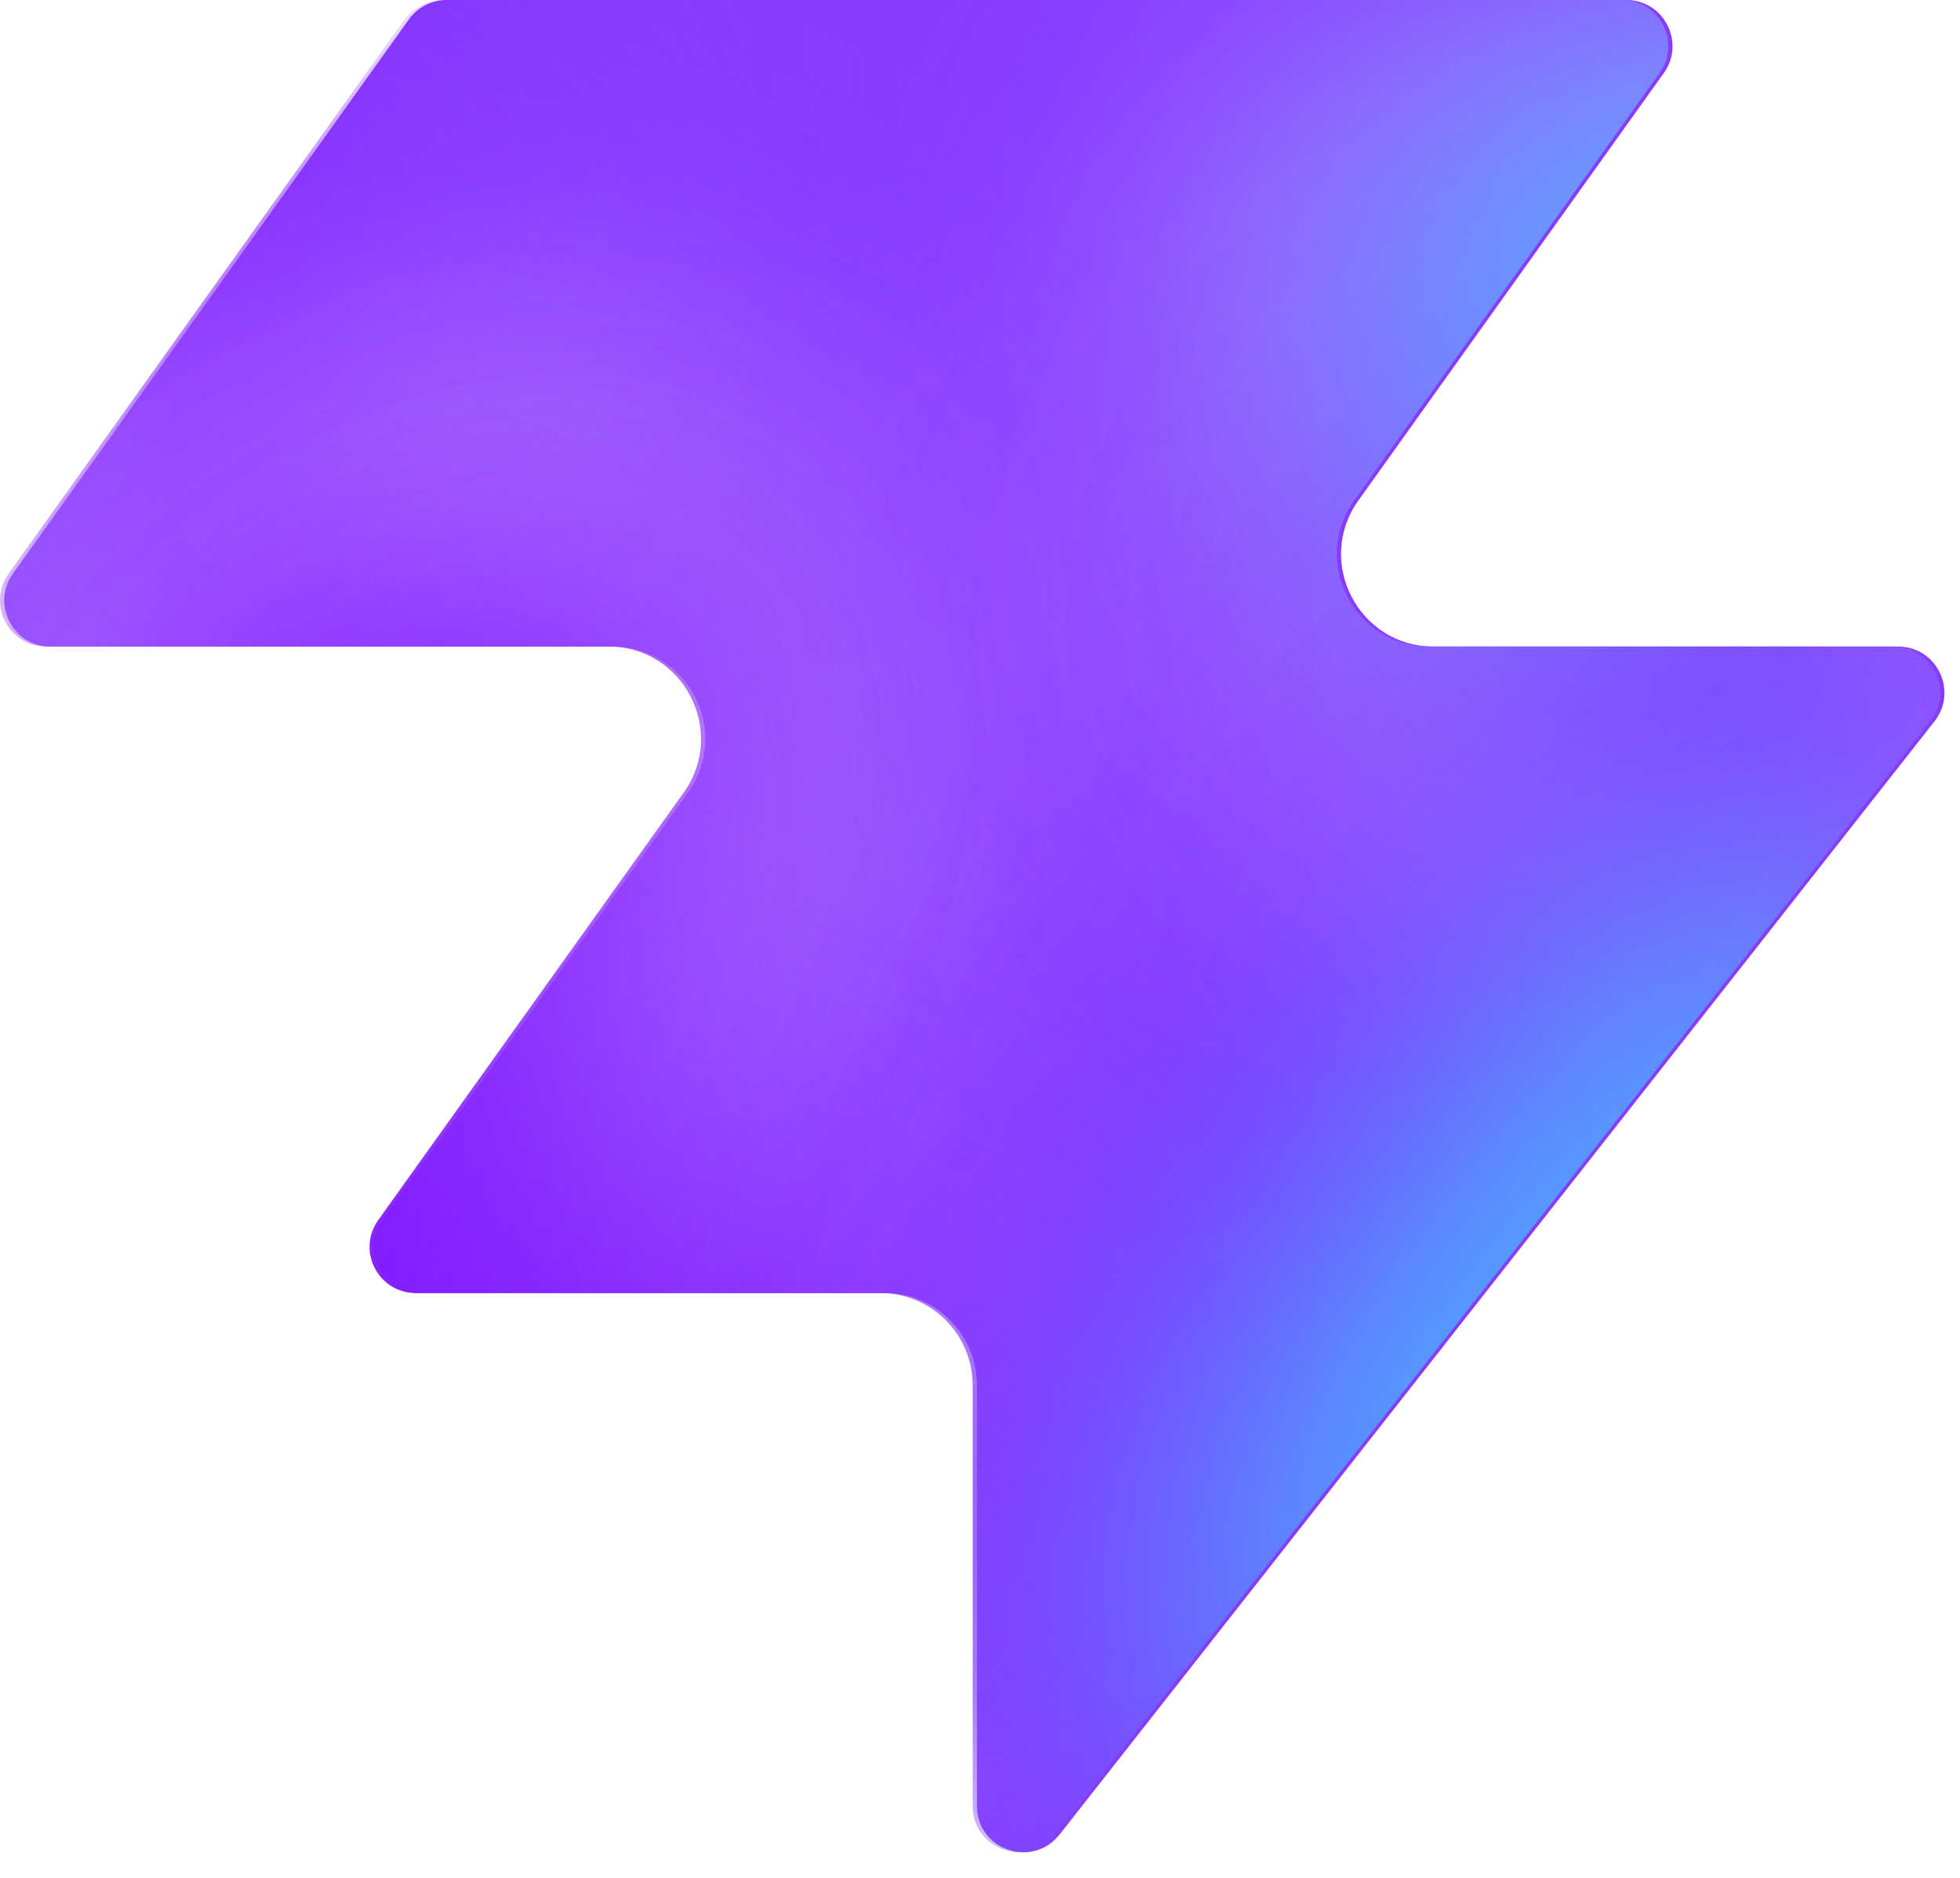
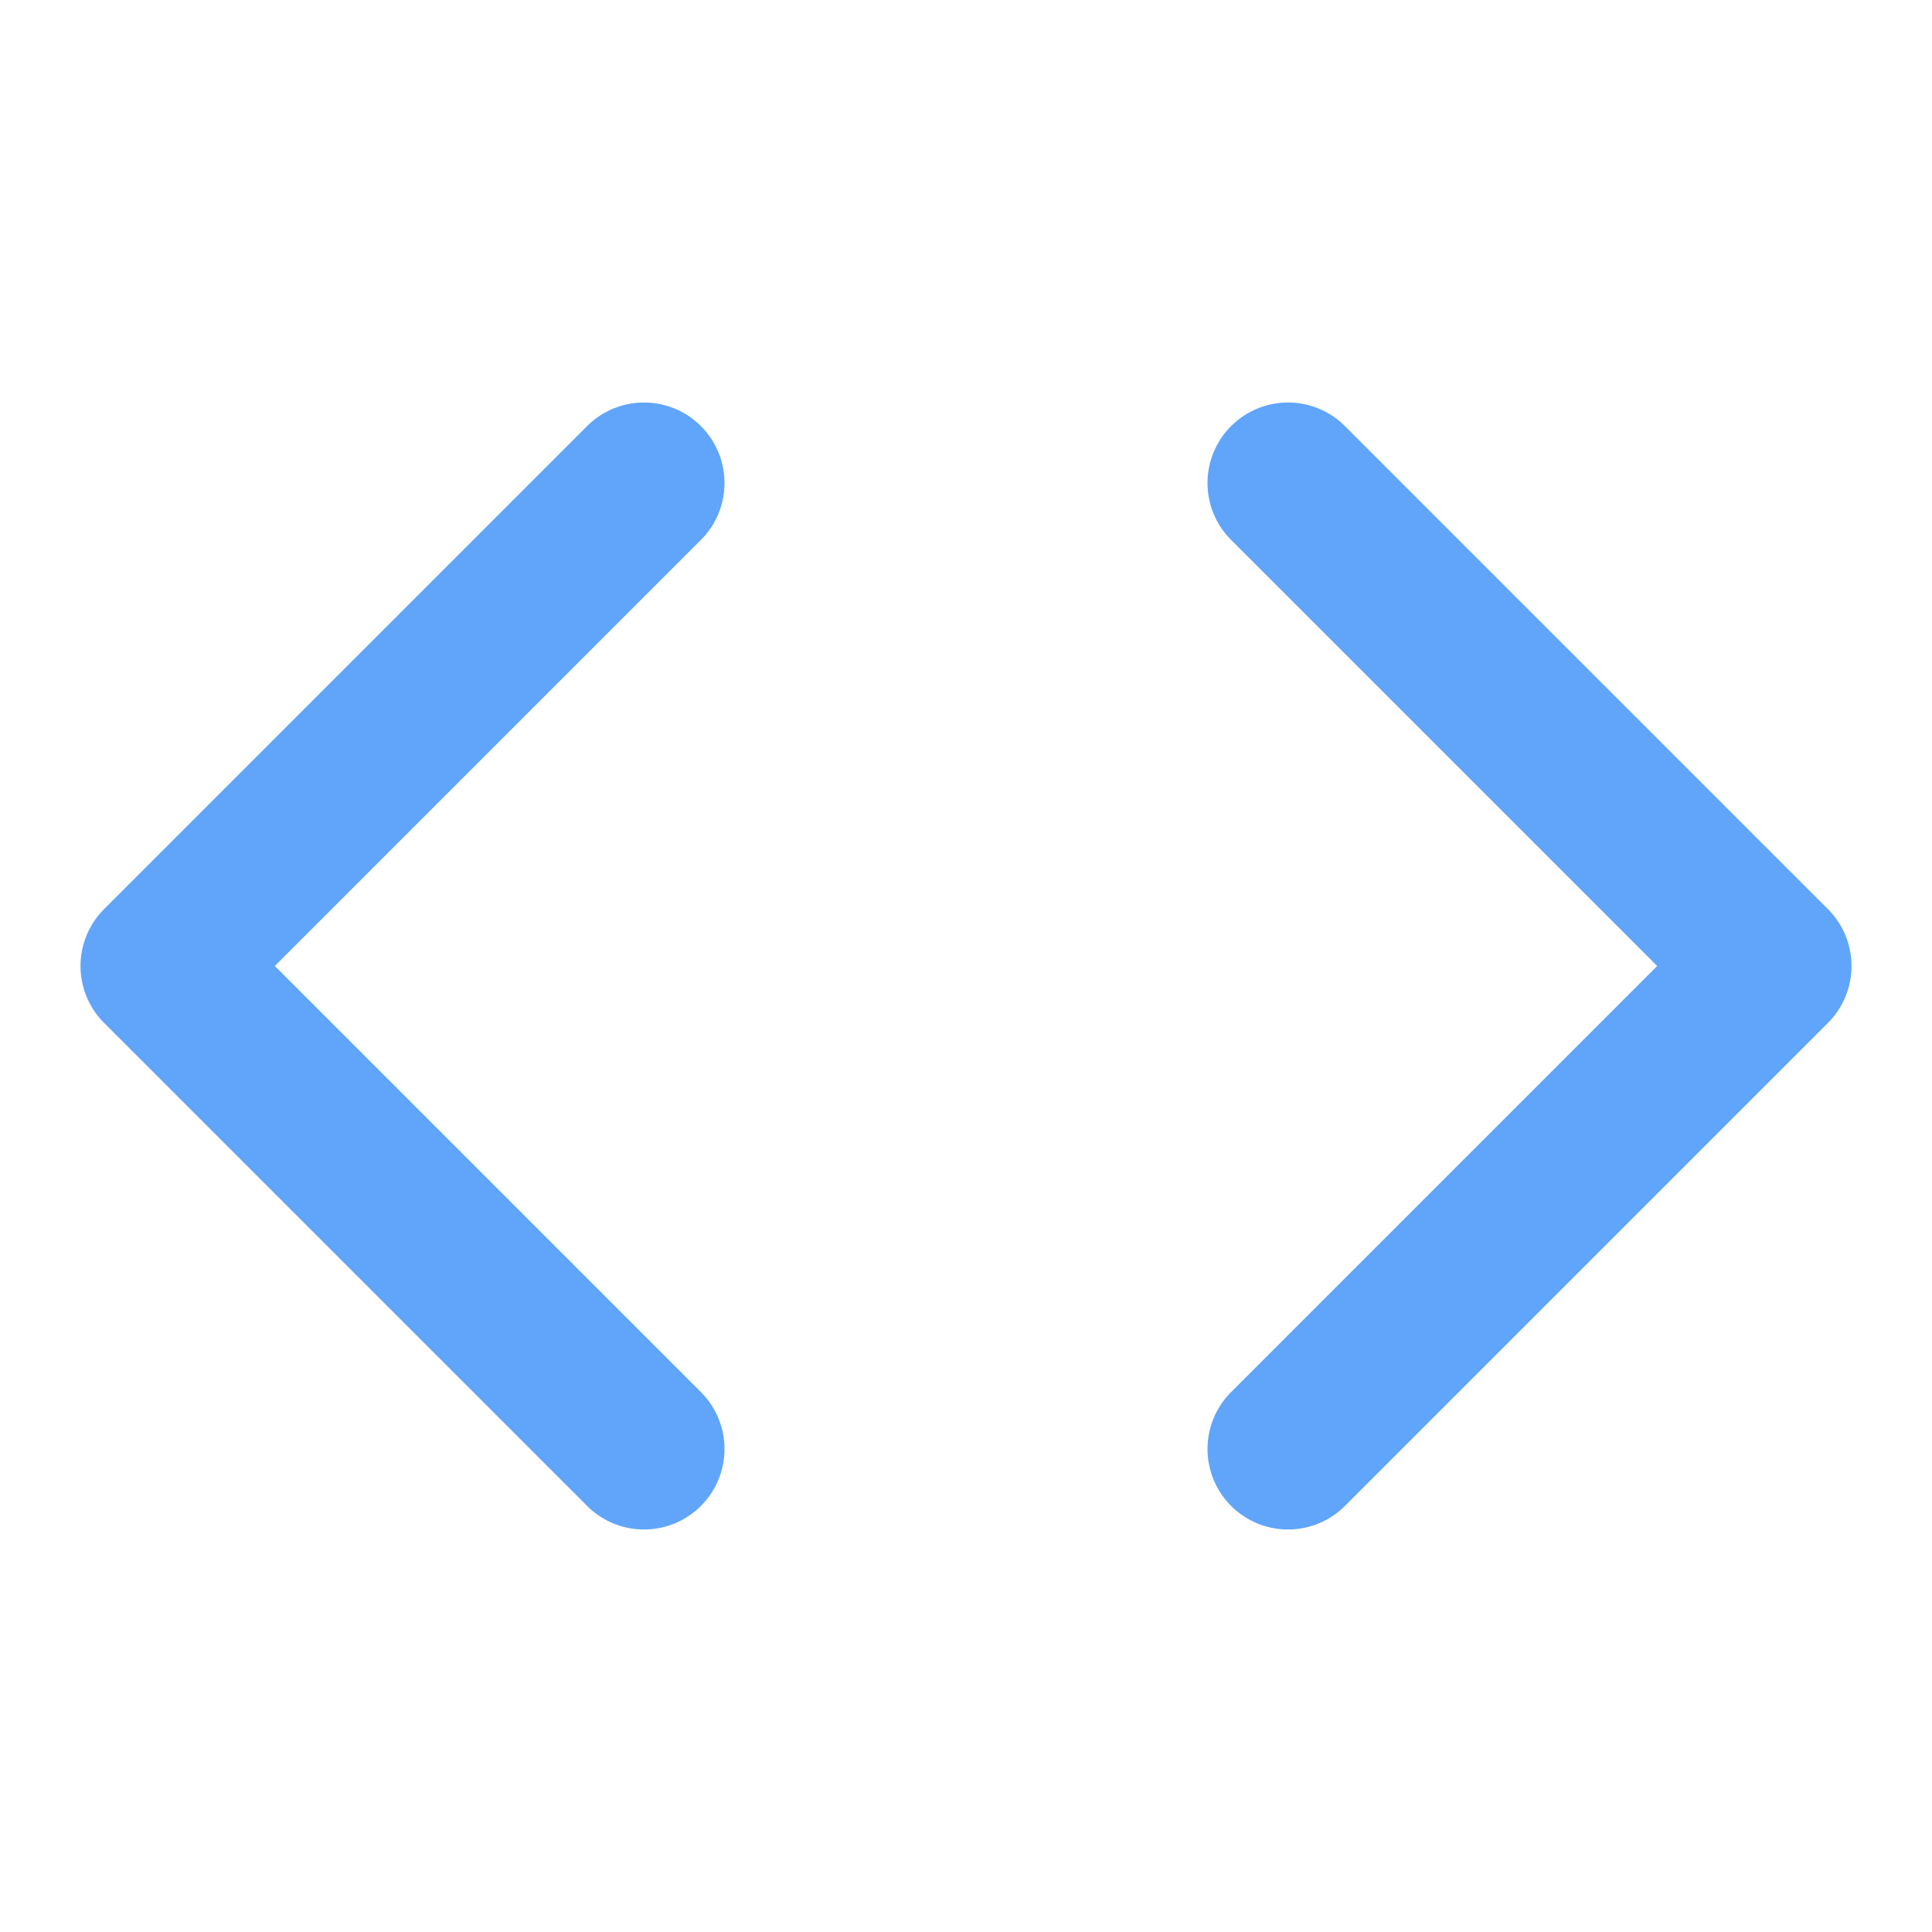
- <svg xmlns="http://www.w3.org/2000/svg" width="48" height="46" fill="none" viewBox="0 0 48 46">
-   <path fill="#863bff" d="M25.946 44.938c-.664.845-2.021.375-2.021-.698V33.937a2.26 2.26 0 0 0-2.262-2.262H10.287c-.92 0-1.456-1.04-.92-1.788l7.48-10.471c1.07-1.497 0-3.578-1.842-3.578H1.237c-.92 0-1.456-1.04-.92-1.788L10.013.474c.214-.297.556-.474.92-.474h28.894c.92 0 1.456 1.04.92 1.788l-7.48 10.471c-1.07 1.498 0 3.579 1.842 3.579h11.377c.943 0 1.473 1.088.89 1.83L25.947 44.94z" style="fill:#863bff;fill:color(display-p3 .525 .23 1);fill-opacity:1" />
-   <mask id="a" width="48" height="46" x="0" y="0" maskUnits="userSpaceOnUse" style="mask-type:alpha">
-     <path fill="#000" d="M25.842 44.938c-.664.844-2.021.375-2.021-.698V33.937a2.26 2.26 0 0 0-2.262-2.262H10.183c-.92 0-1.456-1.04-.92-1.788l7.48-10.471c1.07-1.498 0-3.579-1.842-3.579H1.133c-.92 0-1.456-1.04-.92-1.787L9.91.473c.214-.297.556-.474.92-.474h28.894c.92 0 1.456 1.04.92 1.788l-7.48 10.471c-1.07 1.498 0 3.578 1.842 3.578h11.377c.943 0 1.473 1.088.89 1.832L25.843 44.94z" style="fill:#000;fill-opacity:1" />
-   </mask>
-   <g mask="url(#a)">
-     <g filter="url(#b)">
-       <ellipse cx="5.508" cy="14.704" fill="#ede6ff" rx="5.508" ry="14.704" style="fill:#ede6ff;fill:color(display-p3 .927 .903 1);fill-opacity:1" transform="matrix(.00324 1 1 -.00324 -4.47 31.516)" />
-     </g>
-     <g filter="url(#c)">
-       <ellipse cx="10.399" cy="29.851" fill="#ede6ff" rx="10.399" ry="29.851" style="fill:#ede6ff;fill:color(display-p3 .927 .903 1);fill-opacity:1" transform="matrix(.00324 1 1 -.00324 -39.328 7.883)" />
-     </g>
-     <g filter="url(#d)">
-       <ellipse cx="5.508" cy="30.487" fill="#7e14ff" rx="5.508" ry="30.487" style="fill:#7e14ff;fill:color(display-p3 .492 .077 1);fill-opacity:1" transform="rotate(89.814 -25.913 -14.639)scale(1 -1)" />
-     </g>
-     <g filter="url(#e)">
-       <ellipse cx="5.508" cy="30.599" fill="#7e14ff" rx="5.508" ry="30.599" style="fill:#7e14ff;fill:color(display-p3 .492 .077 1);fill-opacity:1" transform="rotate(89.814 -32.644 -3.334)scale(1 -1)" />
-     </g>
-     <g filter="url(#f)">
-       <ellipse cx="5.508" cy="30.599" fill="#7e14ff" rx="5.508" ry="30.599" style="fill:#7e14ff;fill:color(display-p3 .492 .077 1);fill-opacity:1" transform="matrix(.00324 1 1 -.00324 -34.34 30.47)" />
-     </g>
-     <g filter="url(#g)">
-       <ellipse cx="14.072" cy="22.078" fill="#ede6ff" rx="14.072" ry="22.078" style="fill:#ede6ff;fill:color(display-p3 .927 .903 1);fill-opacity:1" transform="rotate(93.35 24.506 48.493)scale(-1 1)" />
-     </g>
-     <g filter="url(#h)">
-       <ellipse cx="3.47" cy="21.501" fill="#7e14ff" rx="3.47" ry="21.501" style="fill:#7e14ff;fill:color(display-p3 .492 .077 1);fill-opacity:1" transform="rotate(89.009 28.708 47.59)scale(-1 1)" />
-     </g>
-     <g filter="url(#i)">
-       <ellipse cx="3.47" cy="21.501" fill="#7e14ff" rx="3.47" ry="21.501" style="fill:#7e14ff;fill:color(display-p3 .492 .077 1);fill-opacity:1" transform="rotate(89.009 28.708 47.59)scale(-1 1)" />
-     </g>
-     <g filter="url(#j)">
-       <ellipse cx=".387" cy="8.972" fill="#7e14ff" rx="4.407" ry="29.108" style="fill:#7e14ff;fill:color(display-p3 .492 .077 1);fill-opacity:1" transform="rotate(39.51 .387 8.972)" />
-     </g>
-     <g filter="url(#k)">
-       <ellipse cx="47.523" cy="-6.092" fill="#7e14ff" rx="4.407" ry="29.108" style="fill:#7e14ff;fill:color(display-p3 .492 .077 1);fill-opacity:1" transform="rotate(37.892 47.523 -6.092)" />
-     </g>
-     <g filter="url(#l)">
-       <ellipse cx="41.412" cy="6.333" fill="#47bfff" rx="5.971" ry="9.665" style="fill:#47bfff;fill:color(display-p3 .28 .748 1);fill-opacity:1" transform="rotate(37.892 41.412 6.333)" />
-     </g>
-     <g filter="url(#m)">
-       <ellipse cx="-1.879" cy="38.332" fill="#7e14ff" rx="4.407" ry="29.108" style="fill:#7e14ff;fill:color(display-p3 .492 .077 1);fill-opacity:1" transform="rotate(37.892 -1.88 38.332)" />
-     </g>
-     <g filter="url(#n)">
-       <ellipse cx="-1.879" cy="38.332" fill="#7e14ff" rx="4.407" ry="29.108" style="fill:#7e14ff;fill:color(display-p3 .492 .077 1);fill-opacity:1" transform="rotate(37.892 -1.88 38.332)" />
-     </g>
-     <g filter="url(#o)">
-       <ellipse cx="35.651" cy="29.907" fill="#7e14ff" rx="4.407" ry="29.108" style="fill:#7e14ff;fill:color(display-p3 .492 .077 1);fill-opacity:1" transform="rotate(37.892 35.651 29.907)" />
-     </g>
-     <g filter="url(#p)">
-       <ellipse cx="38.418" cy="32.4" fill="#47bfff" rx="5.971" ry="15.297" style="fill:#47bfff;fill:color(display-p3 .28 .748 1);fill-opacity:1" transform="rotate(37.892 38.418 32.4)" />
-     </g>
-   </g>
-   <defs>
-     <filter id="b" width="60.045" height="41.654" x="-19.77" y="16.149" color-interpolation-filters="sRGB" filterUnits="userSpaceOnUse">
-       <feFlood flood-opacity="0" result="BackgroundImageFix" />
-       <feBlend in="SourceGraphic" in2="BackgroundImageFix" result="shape" />
-       <feGaussianBlur result="effect1_foregroundBlur_2002_17158" stdDeviation="7.659" />
-     </filter>
-     <filter id="c" width="90.34" height="51.437" x="-54.613" y="-7.533" color-interpolation-filters="sRGB" filterUnits="userSpaceOnUse">
-       <feFlood flood-opacity="0" result="BackgroundImageFix" />
-       <feBlend in="SourceGraphic" in2="BackgroundImageFix" result="shape" />
-       <feGaussianBlur result="effect1_foregroundBlur_2002_17158" stdDeviation="7.659" />
-     </filter>
-     <filter id="d" width="79.355" height="29.4" x="-49.64" y="2.03" color-interpolation-filters="sRGB" filterUnits="userSpaceOnUse">
-       <feFlood flood-opacity="0" result="BackgroundImageFix" />
-       <feBlend in="SourceGraphic" in2="BackgroundImageFix" result="shape" />
-       <feGaussianBlur result="effect1_foregroundBlur_2002_17158" stdDeviation="4.596" />
-     </filter>
-     <filter id="e" width="79.579" height="29.4" x="-45.045" y="20.029" color-interpolation-filters="sRGB" filterUnits="userSpaceOnUse">
-       <feFlood flood-opacity="0" result="BackgroundImageFix" />
-       <feBlend in="SourceGraphic" in2="BackgroundImageFix" result="shape" />
-       <feGaussianBlur result="effect1_foregroundBlur_2002_17158" stdDeviation="4.596" />
-     </filter>
-     <filter id="f" width="79.579" height="29.4" x="-43.513" y="21.178" color-interpolation-filters="sRGB" filterUnits="userSpaceOnUse">
-       <feFlood flood-opacity="0" result="BackgroundImageFix" />
-       <feBlend in="SourceGraphic" in2="BackgroundImageFix" result="shape" />
-       <feGaussianBlur result="effect1_foregroundBlur_2002_17158" stdDeviation="4.596" />
-     </filter>
-     <filter id="g" width="74.749" height="58.852" x="15.756" y="-17.901" color-interpolation-filters="sRGB" filterUnits="userSpaceOnUse">
-       <feFlood flood-opacity="0" result="BackgroundImageFix" />
-       <feBlend in="SourceGraphic" in2="BackgroundImageFix" result="shape" />
-       <feGaussianBlur result="effect1_foregroundBlur_2002_17158" stdDeviation="7.659" />
-     </filter>
-     <filter id="h" width="61.377" height="25.362" x="23.548" y="2.284" color-interpolation-filters="sRGB" filterUnits="userSpaceOnUse">
-       <feFlood flood-opacity="0" result="BackgroundImageFix" />
-       <feBlend in="SourceGraphic" in2="BackgroundImageFix" result="shape" />
-       <feGaussianBlur result="effect1_foregroundBlur_2002_17158" stdDeviation="4.596" />
-     </filter>
-     <filter id="i" width="61.377" height="25.362" x="23.548" y="2.284" color-interpolation-filters="sRGB" filterUnits="userSpaceOnUse">
-       <feFlood flood-opacity="0" result="BackgroundImageFix" />
-       <feBlend in="SourceGraphic" in2="BackgroundImageFix" result="shape" />
-       <feGaussianBlur result="effect1_foregroundBlur_2002_17158" stdDeviation="4.596" />
-     </filter>
-     <filter id="j" width="56.045" height="63.649" x="-27.636" y="-22.853" color-interpolation-filters="sRGB" filterUnits="userSpaceOnUse">
-       <feFlood flood-opacity="0" result="BackgroundImageFix" />
-       <feBlend in="SourceGraphic" in2="BackgroundImageFix" result="shape" />
-       <feGaussianBlur result="effect1_foregroundBlur_2002_17158" stdDeviation="4.596" />
-     </filter>
-     <filter id="k" width="54.814" height="64.646" x="20.116" y="-38.415" color-interpolation-filters="sRGB" filterUnits="userSpaceOnUse">
-       <feFlood flood-opacity="0" result="BackgroundImageFix" />
-       <feBlend in="SourceGraphic" in2="BackgroundImageFix" result="shape" />
-       <feGaussianBlur result="effect1_foregroundBlur_2002_17158" stdDeviation="4.596" />
-     </filter>
-     <filter id="l" width="33.541" height="35.313" x="24.641" y="-11.323" color-interpolation-filters="sRGB" filterUnits="userSpaceOnUse">
-       <feFlood flood-opacity="0" result="BackgroundImageFix" />
-       <feBlend in="SourceGraphic" in2="BackgroundImageFix" result="shape" />
-       <feGaussianBlur result="effect1_foregroundBlur_2002_17158" stdDeviation="4.596" />
-     </filter>
-     <filter id="m" width="54.814" height="64.646" x="-29.286" y="6.009" color-interpolation-filters="sRGB" filterUnits="userSpaceOnUse">
-       <feFlood flood-opacity="0" result="BackgroundImageFix" />
-       <feBlend in="SourceGraphic" in2="BackgroundImageFix" result="shape" />
-       <feGaussianBlur result="effect1_foregroundBlur_2002_17158" stdDeviation="4.596" />
-     </filter>
-     <filter id="n" width="54.814" height="64.646" x="-29.286" y="6.009" color-interpolation-filters="sRGB" filterUnits="userSpaceOnUse">
-       <feFlood flood-opacity="0" result="BackgroundImageFix" />
-       <feBlend in="SourceGraphic" in2="BackgroundImageFix" result="shape" />
-       <feGaussianBlur result="effect1_foregroundBlur_2002_17158" stdDeviation="4.596" />
-     </filter>
-     <filter id="o" width="54.814" height="64.646" x="8.244" y="-2.416" color-interpolation-filters="sRGB" filterUnits="userSpaceOnUse">
-       <feFlood flood-opacity="0" result="BackgroundImageFix" />
-       <feBlend in="SourceGraphic" in2="BackgroundImageFix" result="shape" />
-       <feGaussianBlur result="effect1_foregroundBlur_2002_17158" stdDeviation="4.596" />
-     </filter>
-     <filter id="p" width="39.409" height="43.623" x="18.713" y="10.588" color-interpolation-filters="sRGB" filterUnits="userSpaceOnUse">
-       <feFlood flood-opacity="0" result="BackgroundImageFix" />
-       <feBlend in="SourceGraphic" in2="BackgroundImageFix" result="shape" />
-       <feGaussianBlur result="effect1_foregroundBlur_2002_17158" stdDeviation="4.596" />
-     </filter>
-   </defs>
+ <svg xmlns="http://www.w3.org/2000/svg" viewBox="0 0 24 24" fill="none" stroke="#60a5fa" stroke-width="2" stroke-linecap="round" stroke-linejoin="round">
+   <polyline points="16 18 22 12 16 6" />
+   <polyline points="8 6 2 12 8 18" />
</svg>
